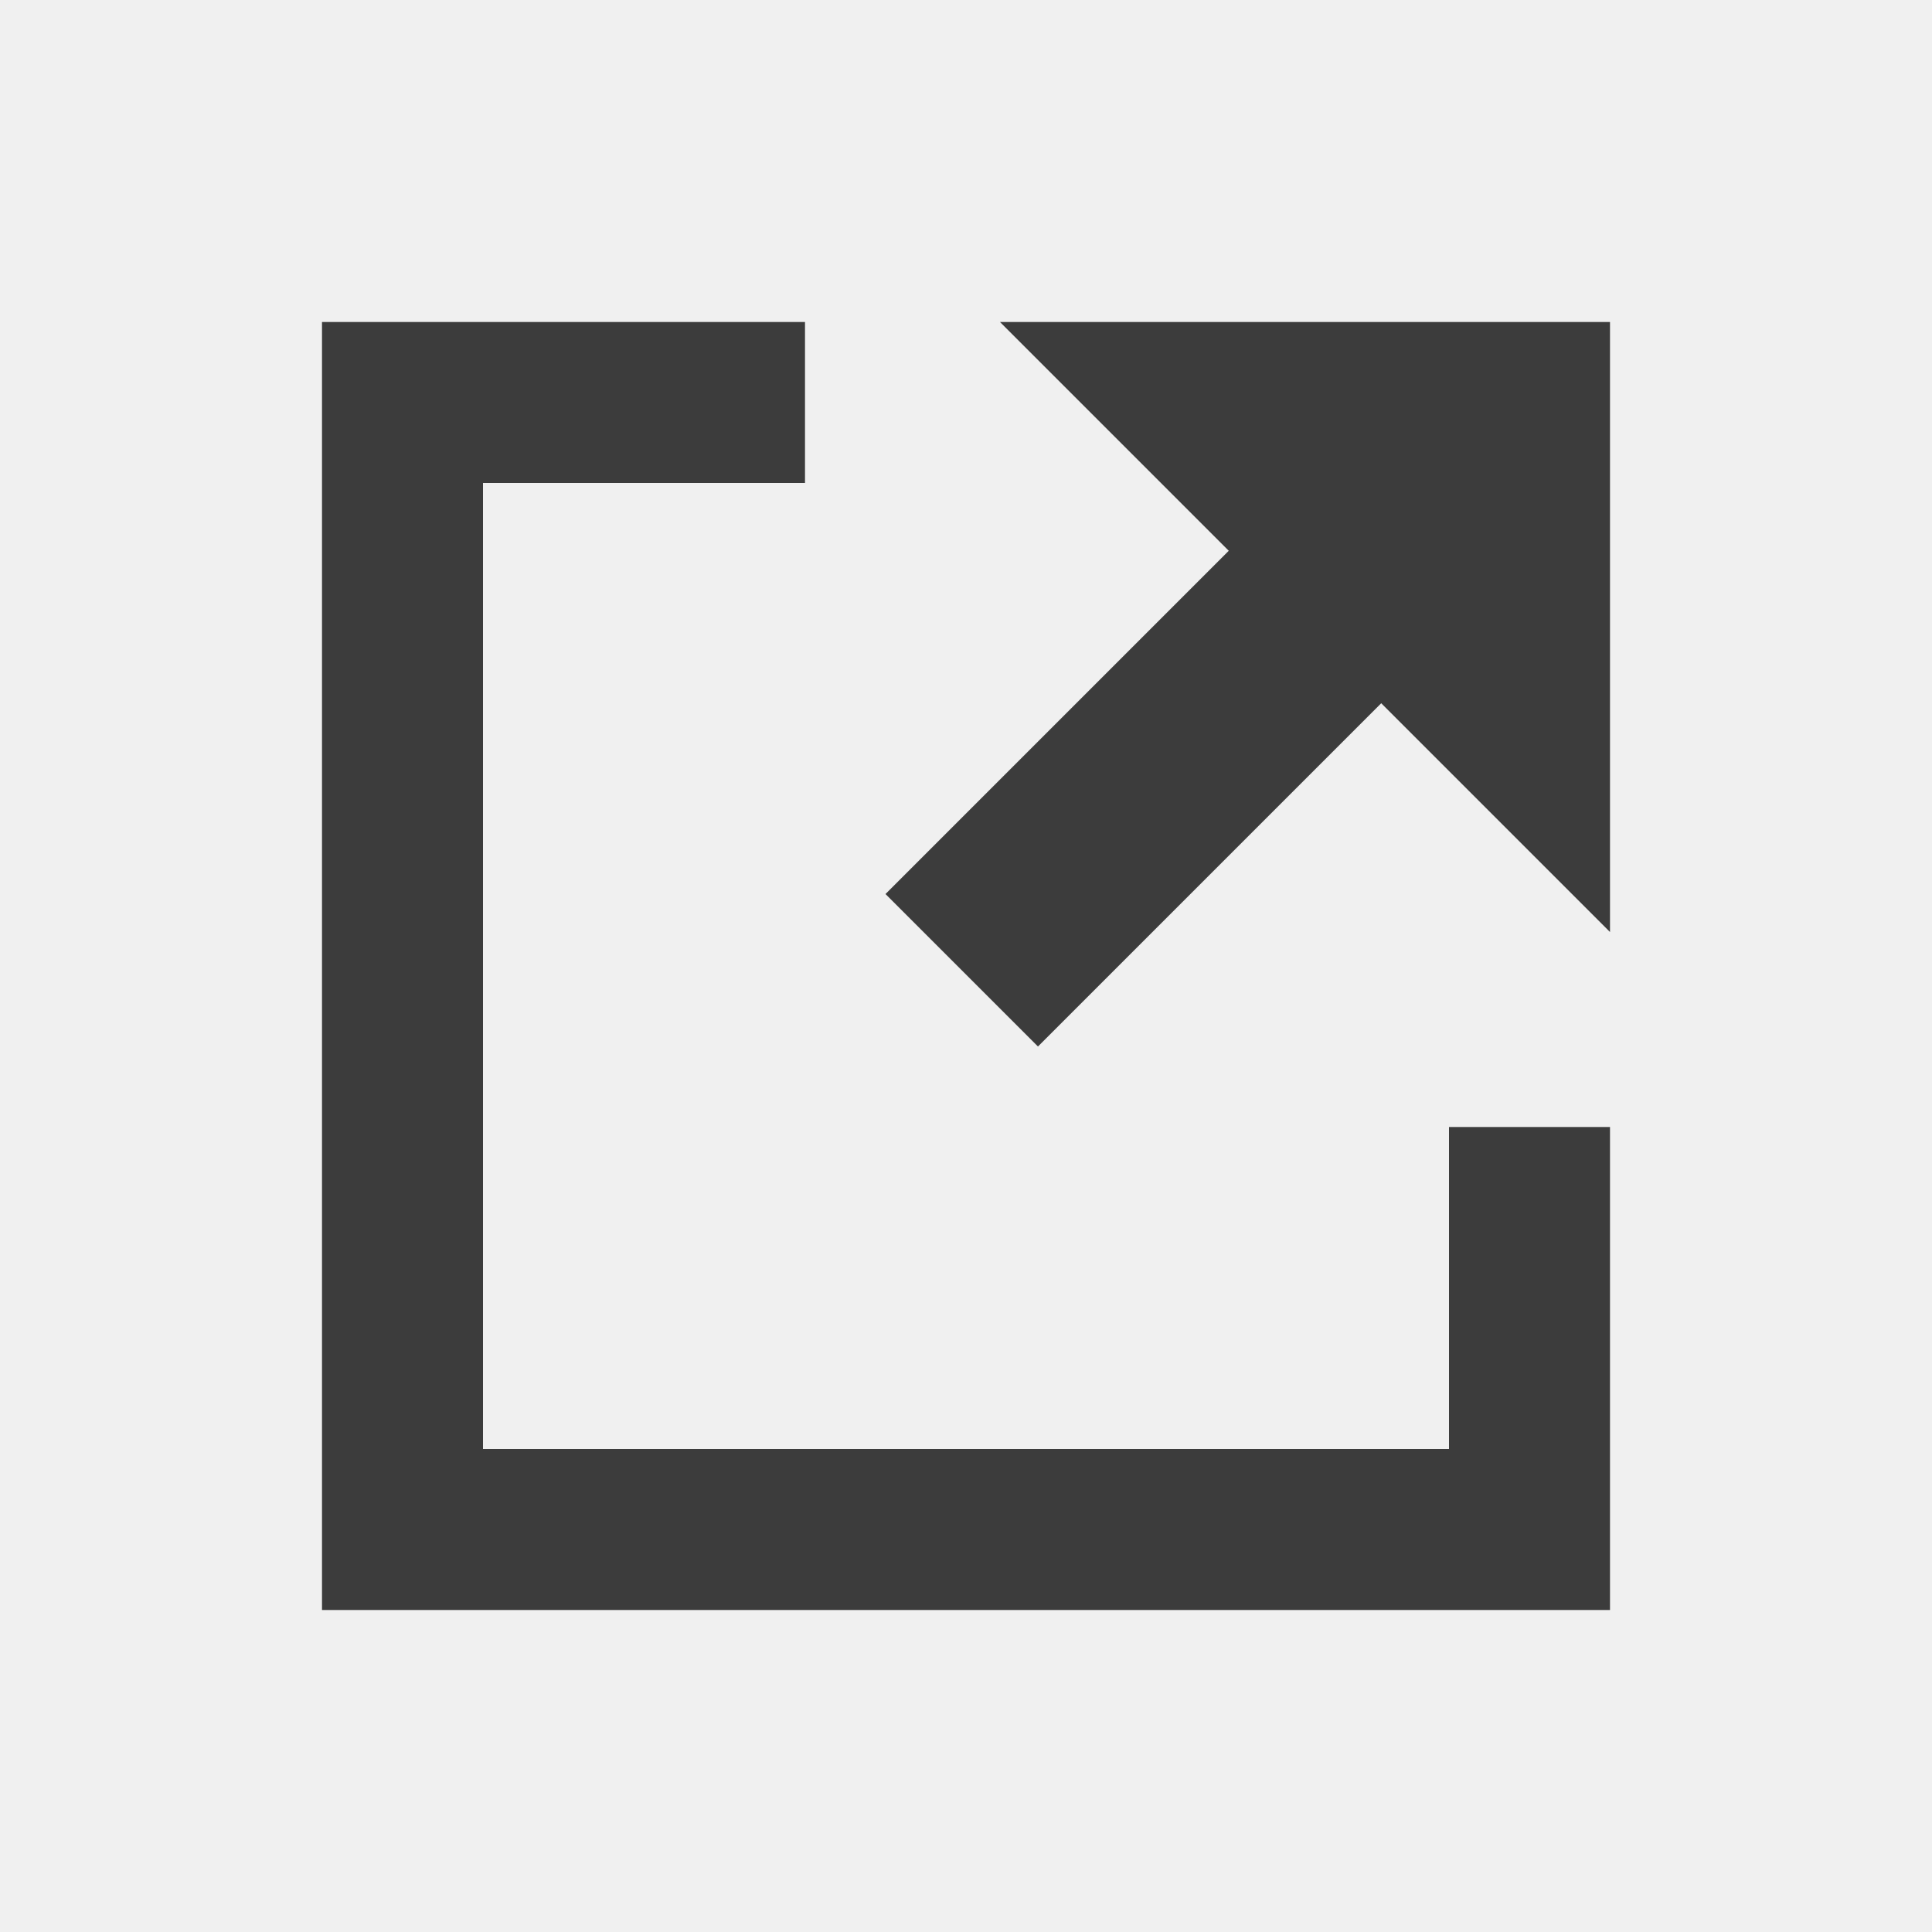
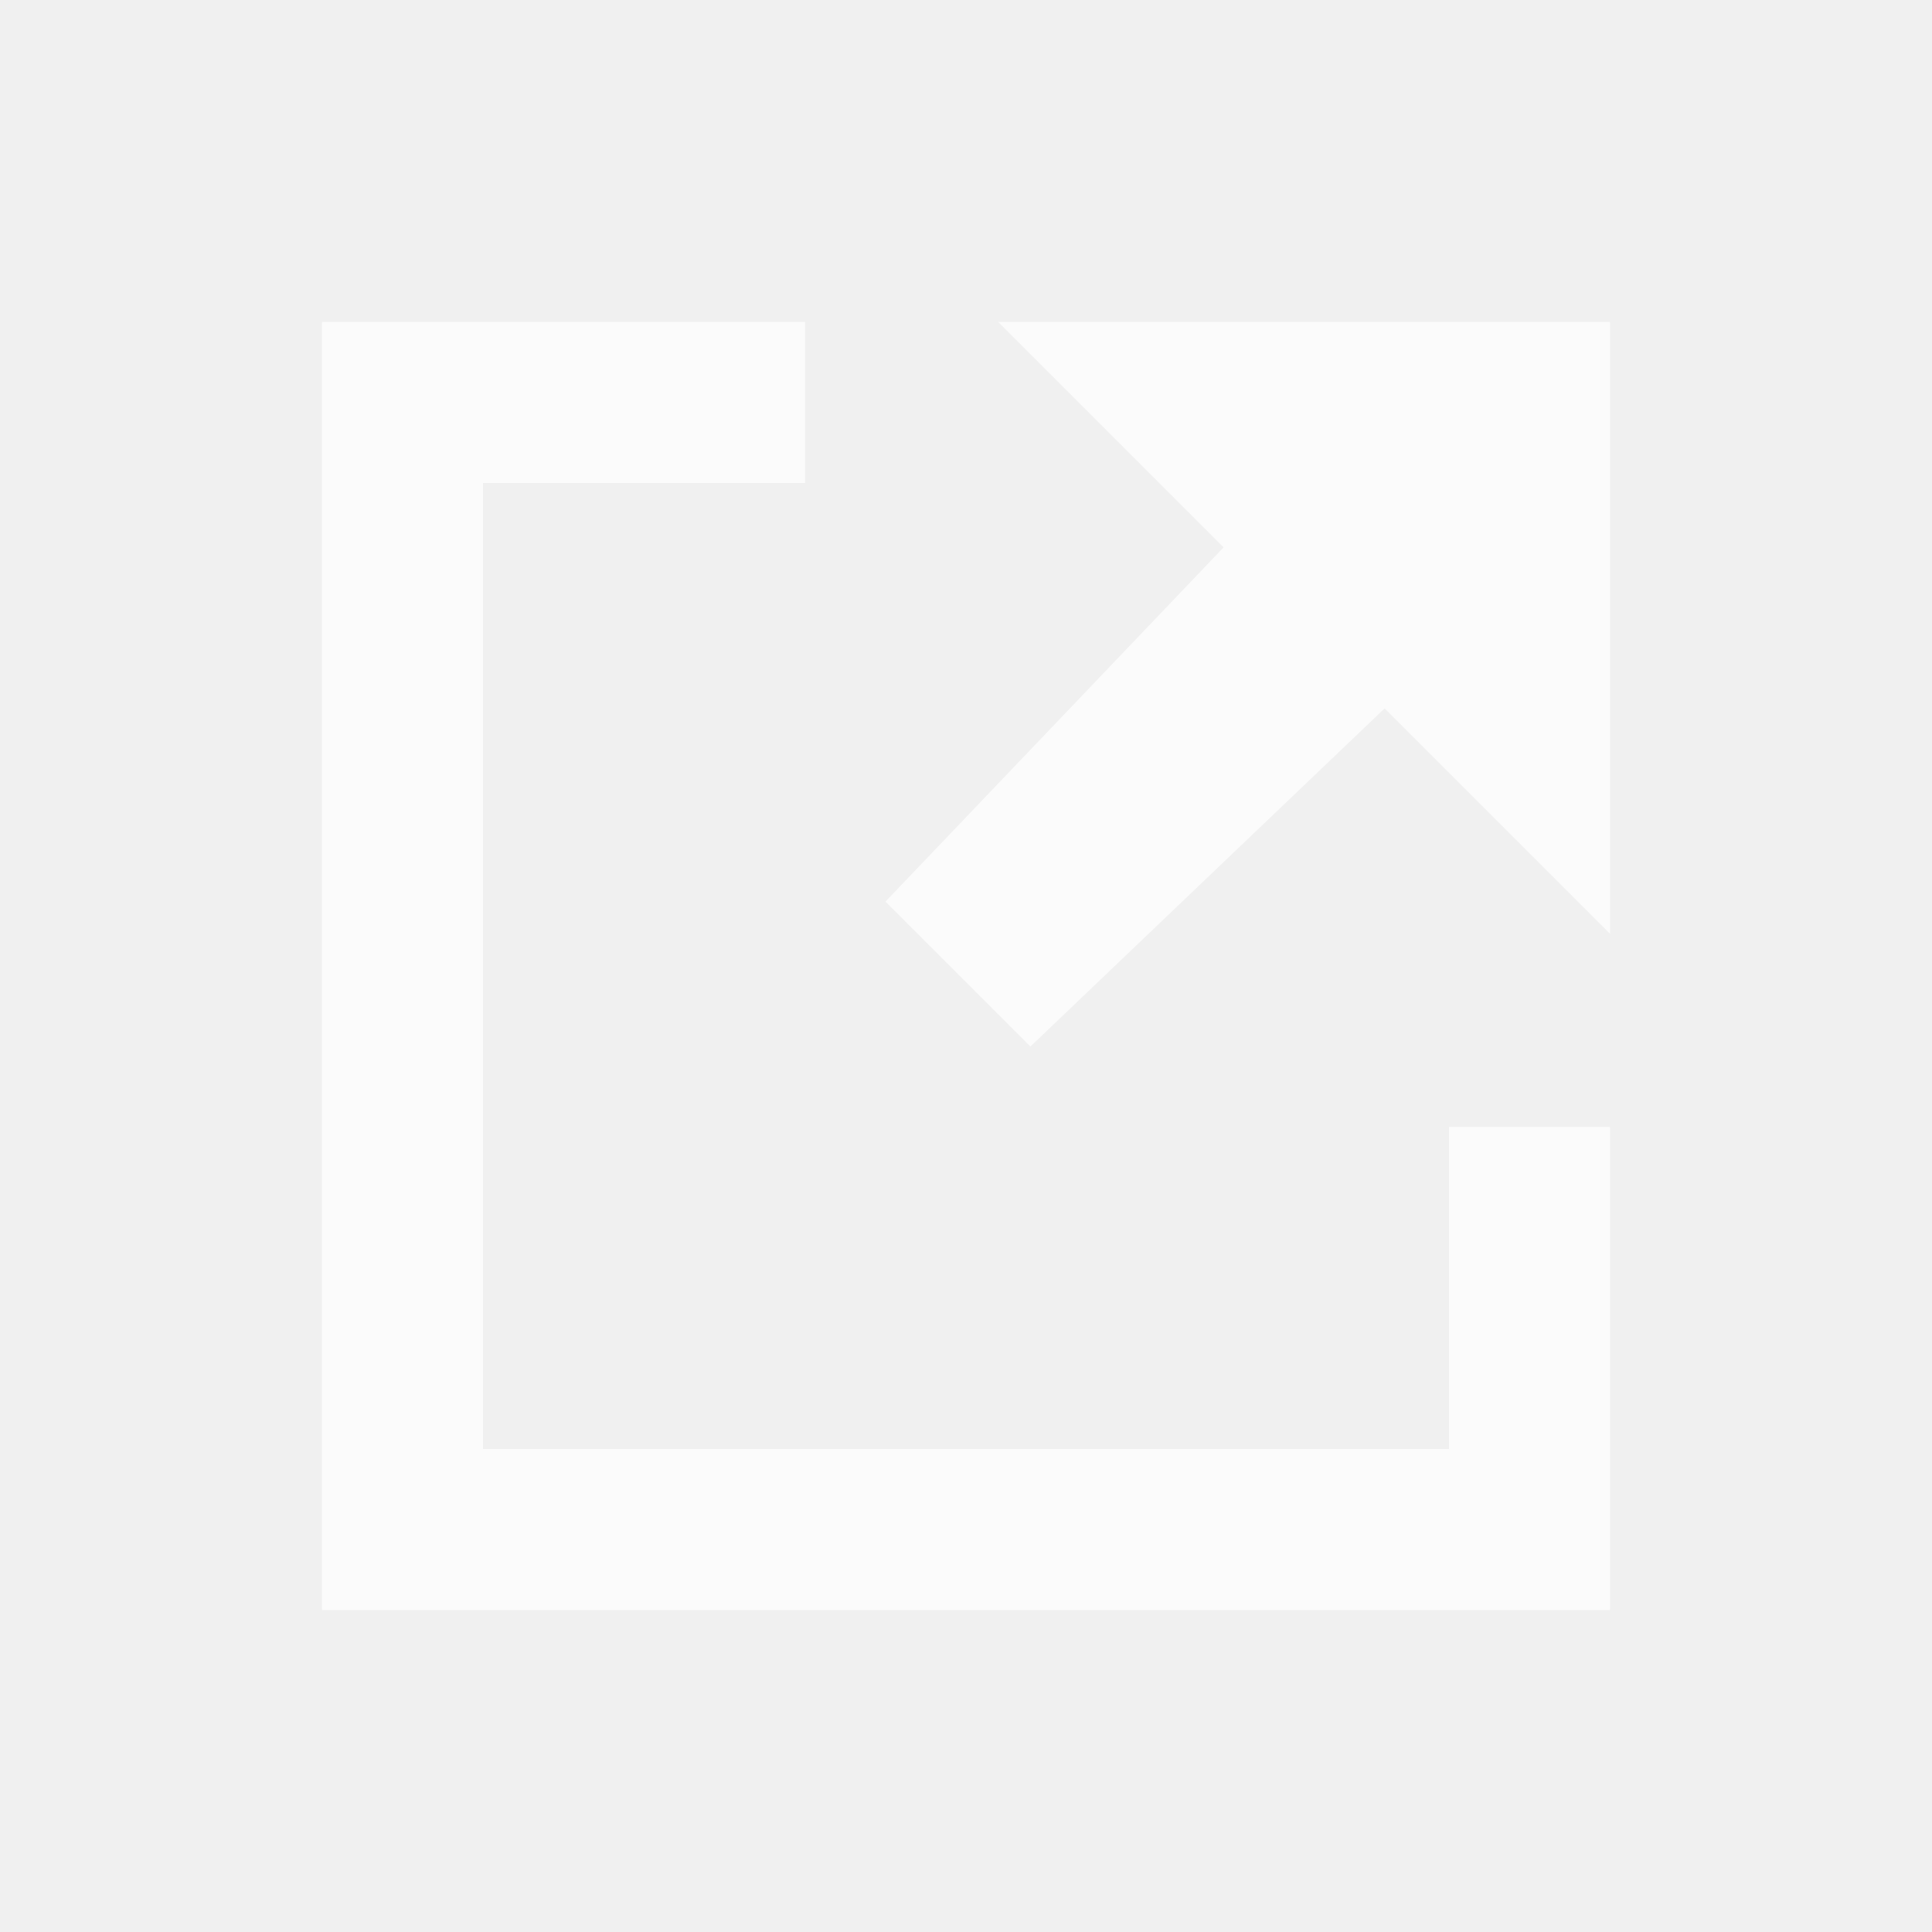
- <svg xmlns="http://www.w3.org/2000/svg" version="1.1" x="0px" y="0px" width="12px" height="12px" viewBox="0 0 12 12" style="enable-background:new 0 0 12 12;" xml:space="preserve">
-   <g id="Icons" style="opacity:0.75;">
-     <g id="external">
-       <polygon id="box" style="fill-rule:evenodd;clip-rule:evenodd;" points="2,2 5,2 5,3 3,3 3,9 9,9 9,7 10,7 10,10 2,10   " />
-       <polygon id="arrow_13_" style="fill-rule:evenodd;clip-rule:evenodd;" points="6.211,2 10,2 10,5.789 8.579,4.368 6.447,6.5    5.5,5.553 7.632,3.421   " />
+ <svg xmlns="http://www.w3.org/2000/svg" viewBox="-299 391 12 12" enable-background="new -299 391 12 12">
+   <g opacity=".75">
+     <g fill="#fff">
+       <path d="M-297 393h3v1h-2v6h6v-2h1v3h-8z" />
+       <path d="M-292.8 393h3.8v3.8l-1.4-1.4-2.2 2.1-.9-.9 2.1-2.2z" />
    </g>
  </g>
-   <g id="Guides" style="display:none;">
- </g>
</svg>
